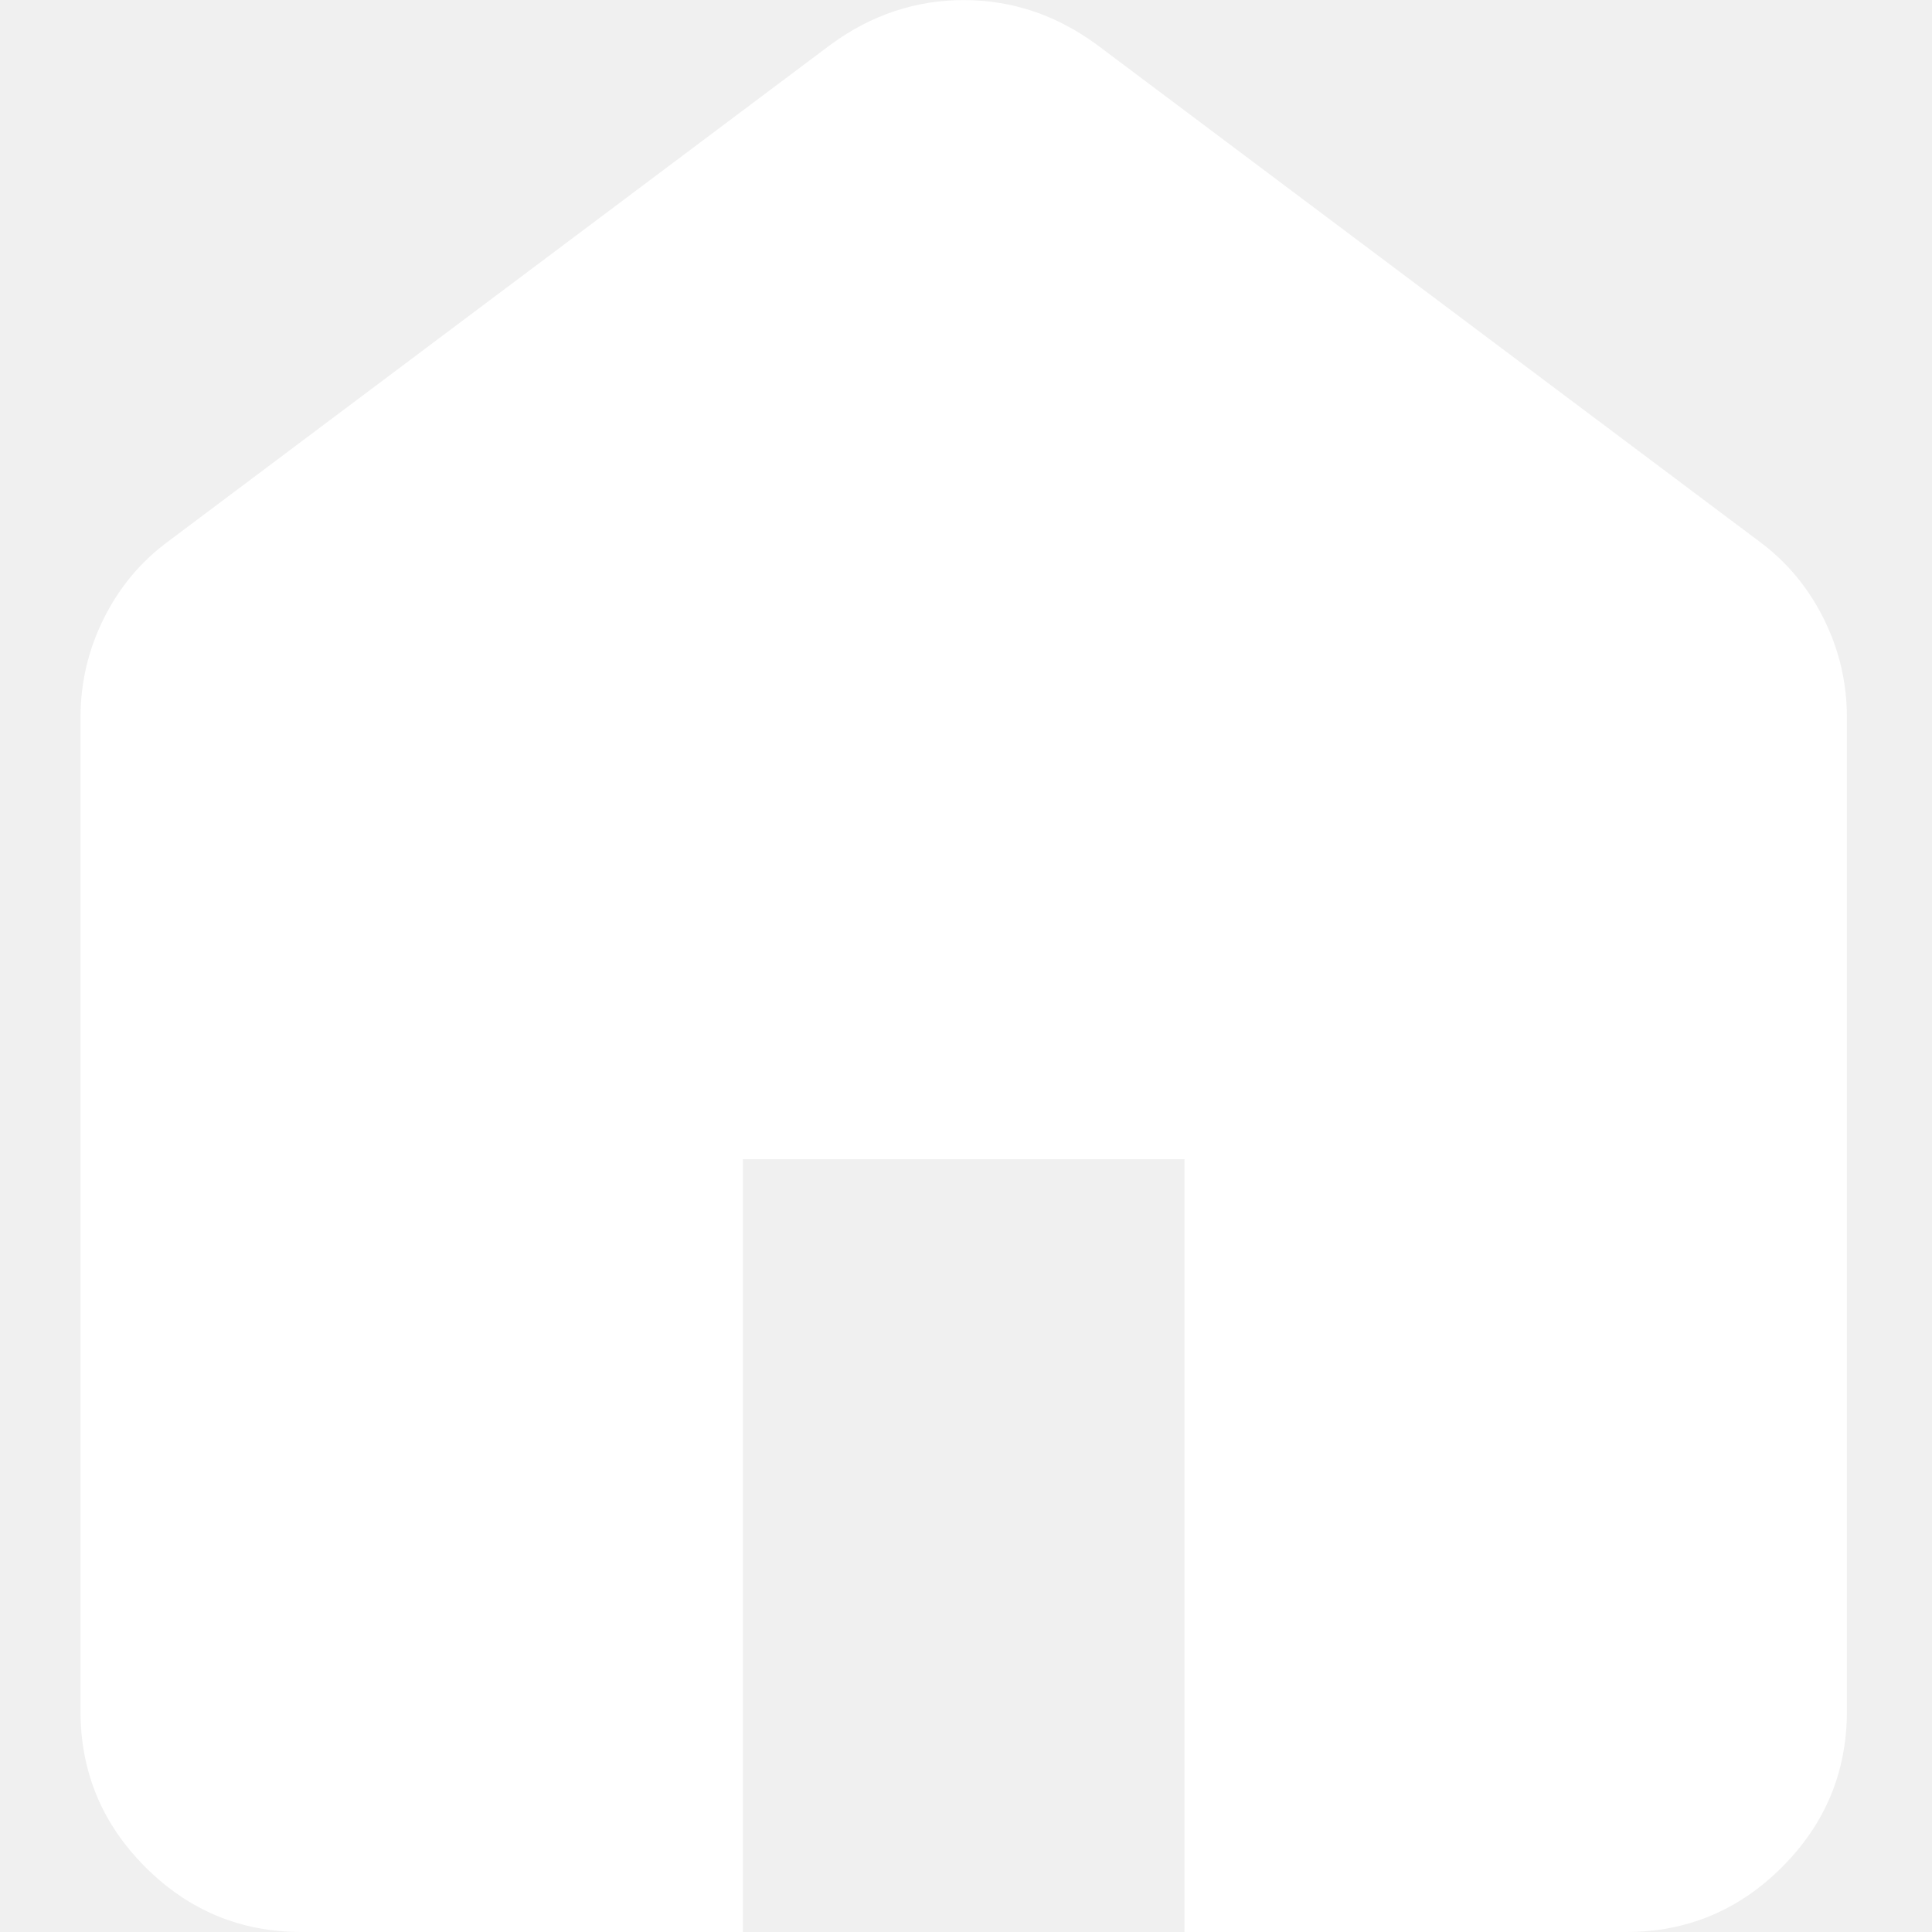
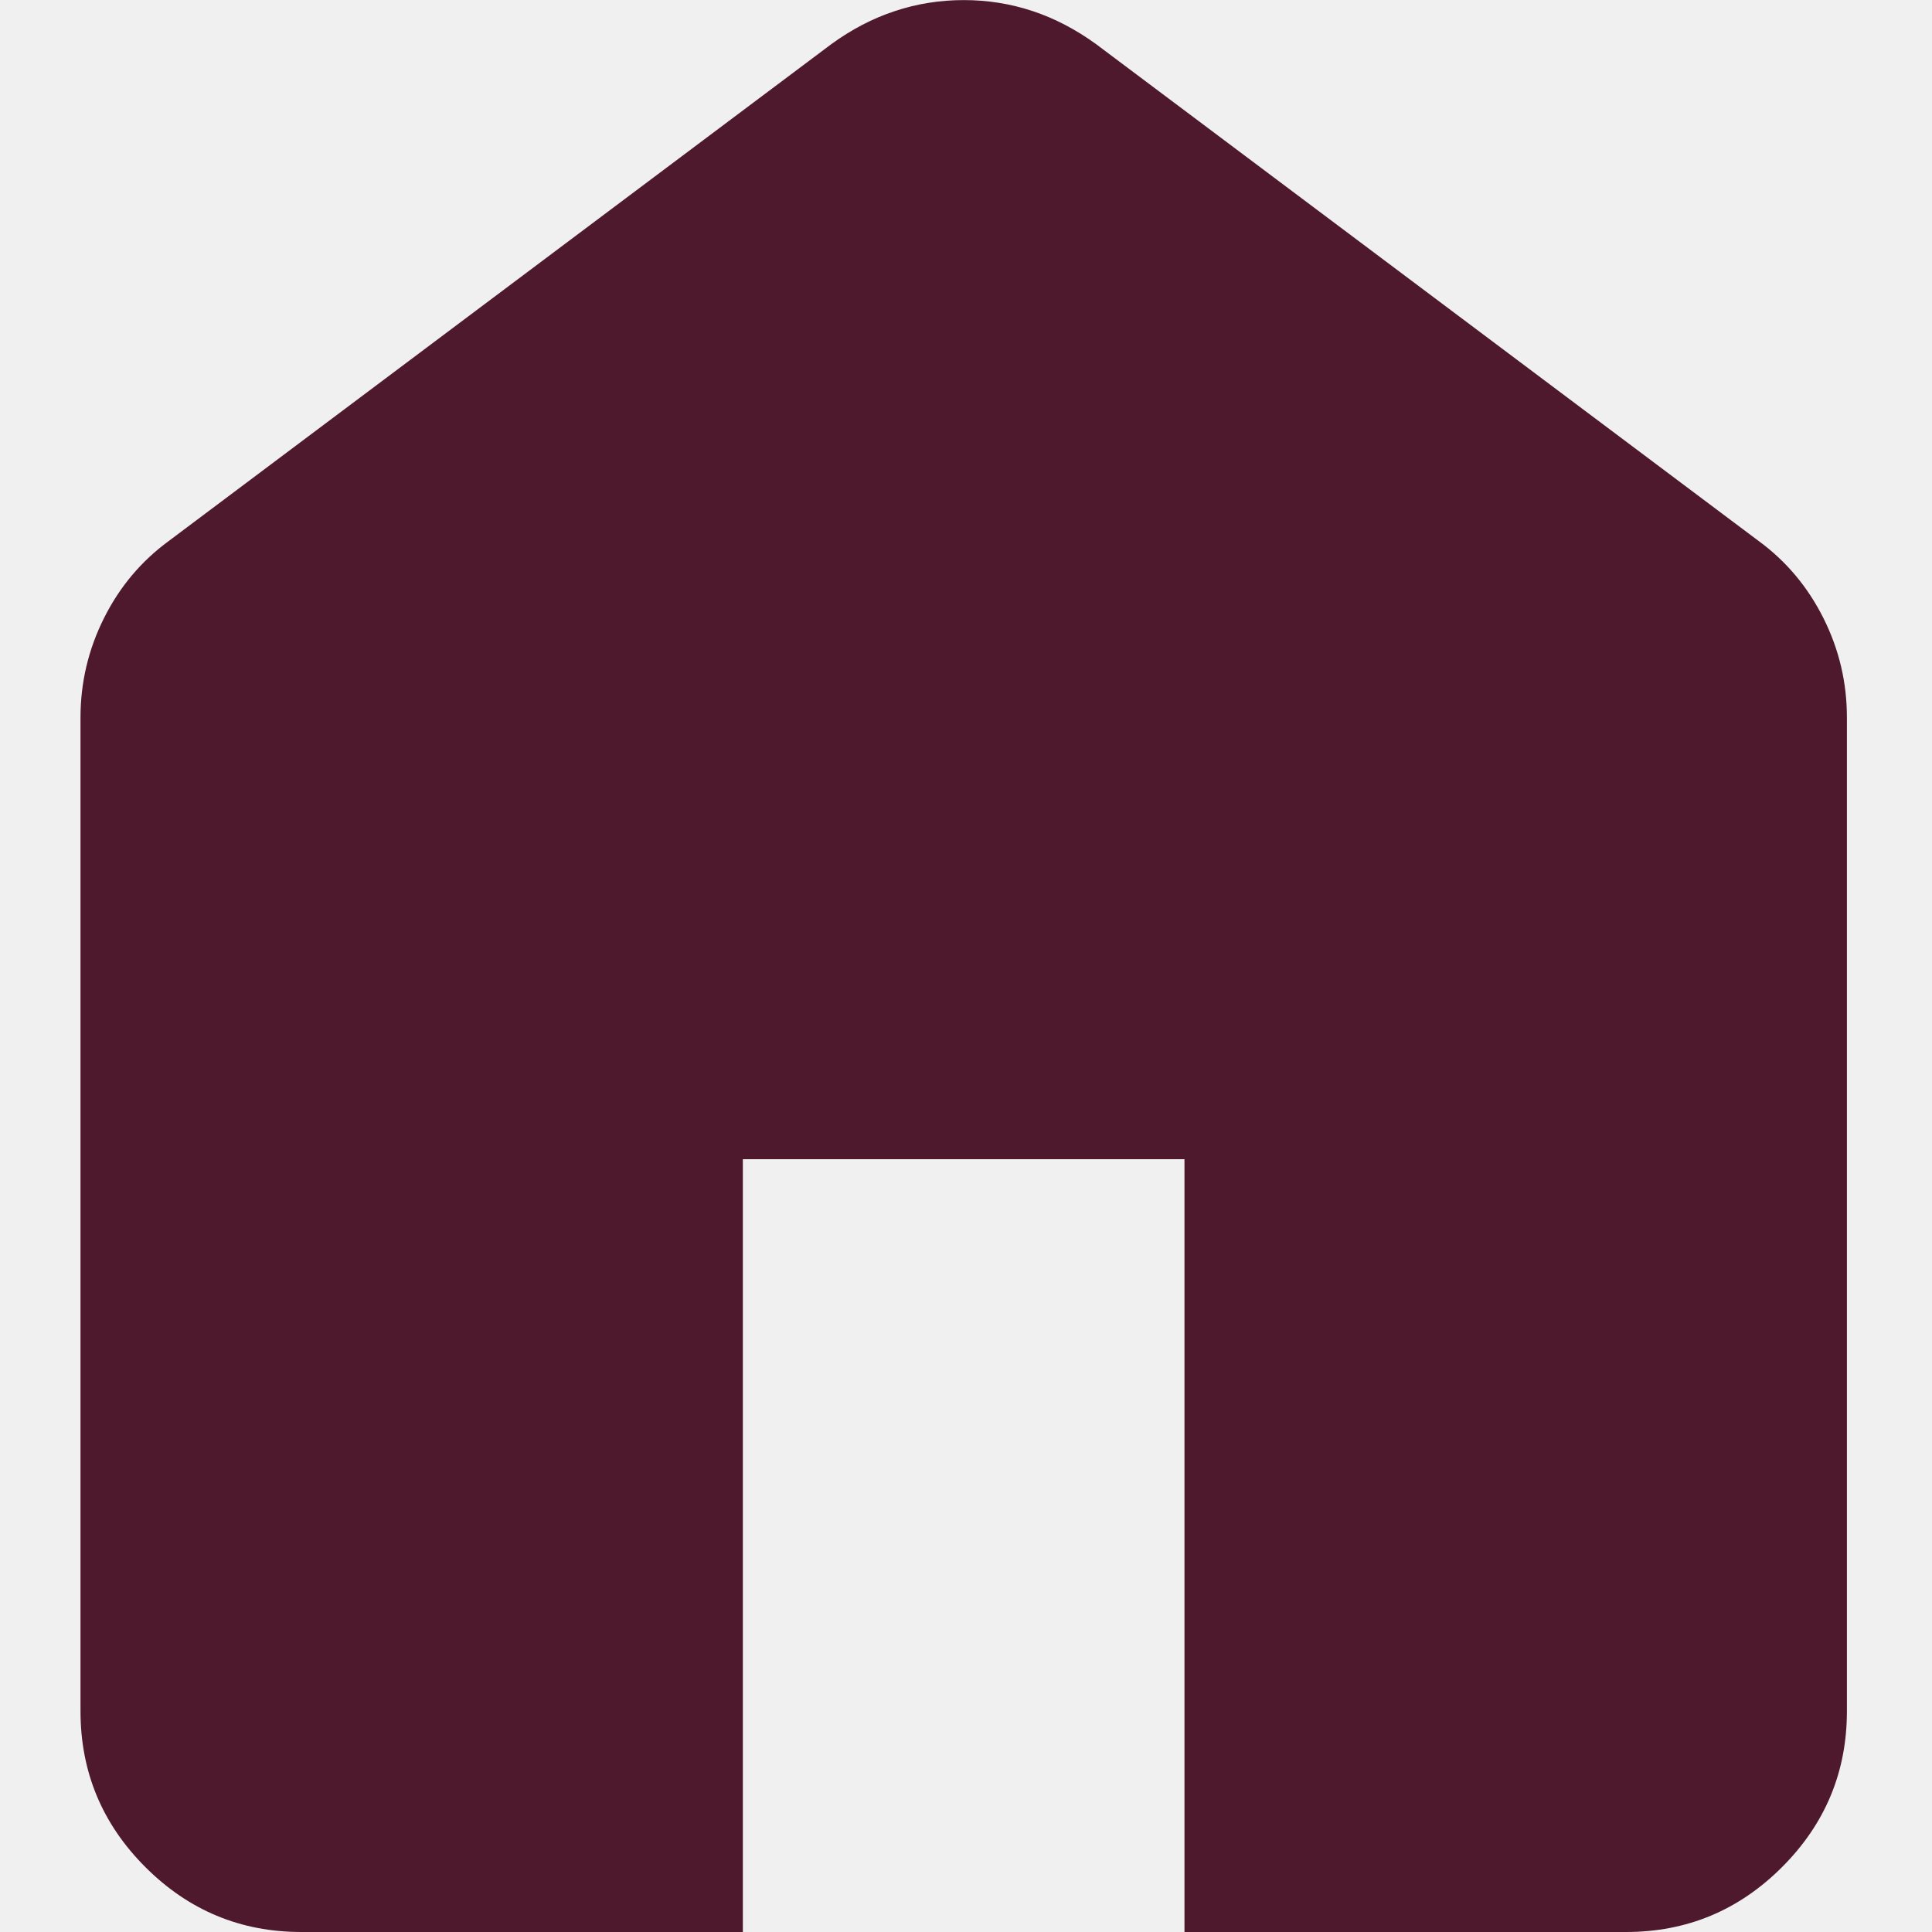
<svg xmlns="http://www.w3.org/2000/svg" fill="none" height="24" viewBox="0 0 24 24" width="24">
-   <path d="m3.743 24c-.754 0-1.4-.269-1.937-.806-.537-.537-.806-1.183-.806-1.937v-12.343c0-.434.097-.846.291-1.234.194-.389.463-.709.806-.96l8.229-6.171c.251-.183.514-.32.789-.411.274-.091.56-.137.857-.137.297 0 .583.046.857.137.274.091.537.229.788.411l8.229 6.171c.343.251.611.571.806.96s.291.8.291 1.234v12.343c0 .754-.269 1.4-.806 1.937-.537.537-1.183.806-1.937.806h-5.486v-9.6h-5.486v9.6z" fill="#fff" />
+   <path d="m3.743 24c-.754 0-1.4-.269-1.937-.806-.537-.537-.806-1.183-.806-1.937v-12.343c0-.434.097-.846.291-1.234.194-.389.463-.709.806-.96l8.229-6.171c.251-.183.514-.32.789-.411.274-.091.56-.137.857-.137.297 0 .583.046.857.137.274.091.537.229.788.411l8.229 6.171c.343.251.611.571.806.96s.291.8.291 1.234v12.343c0 .754-.269 1.4-.806 1.937-.537.537-1.183.806-1.937.806h-5.486v-9.6h-5.486v9.6z" fill="#4e192d" />
</svg>
